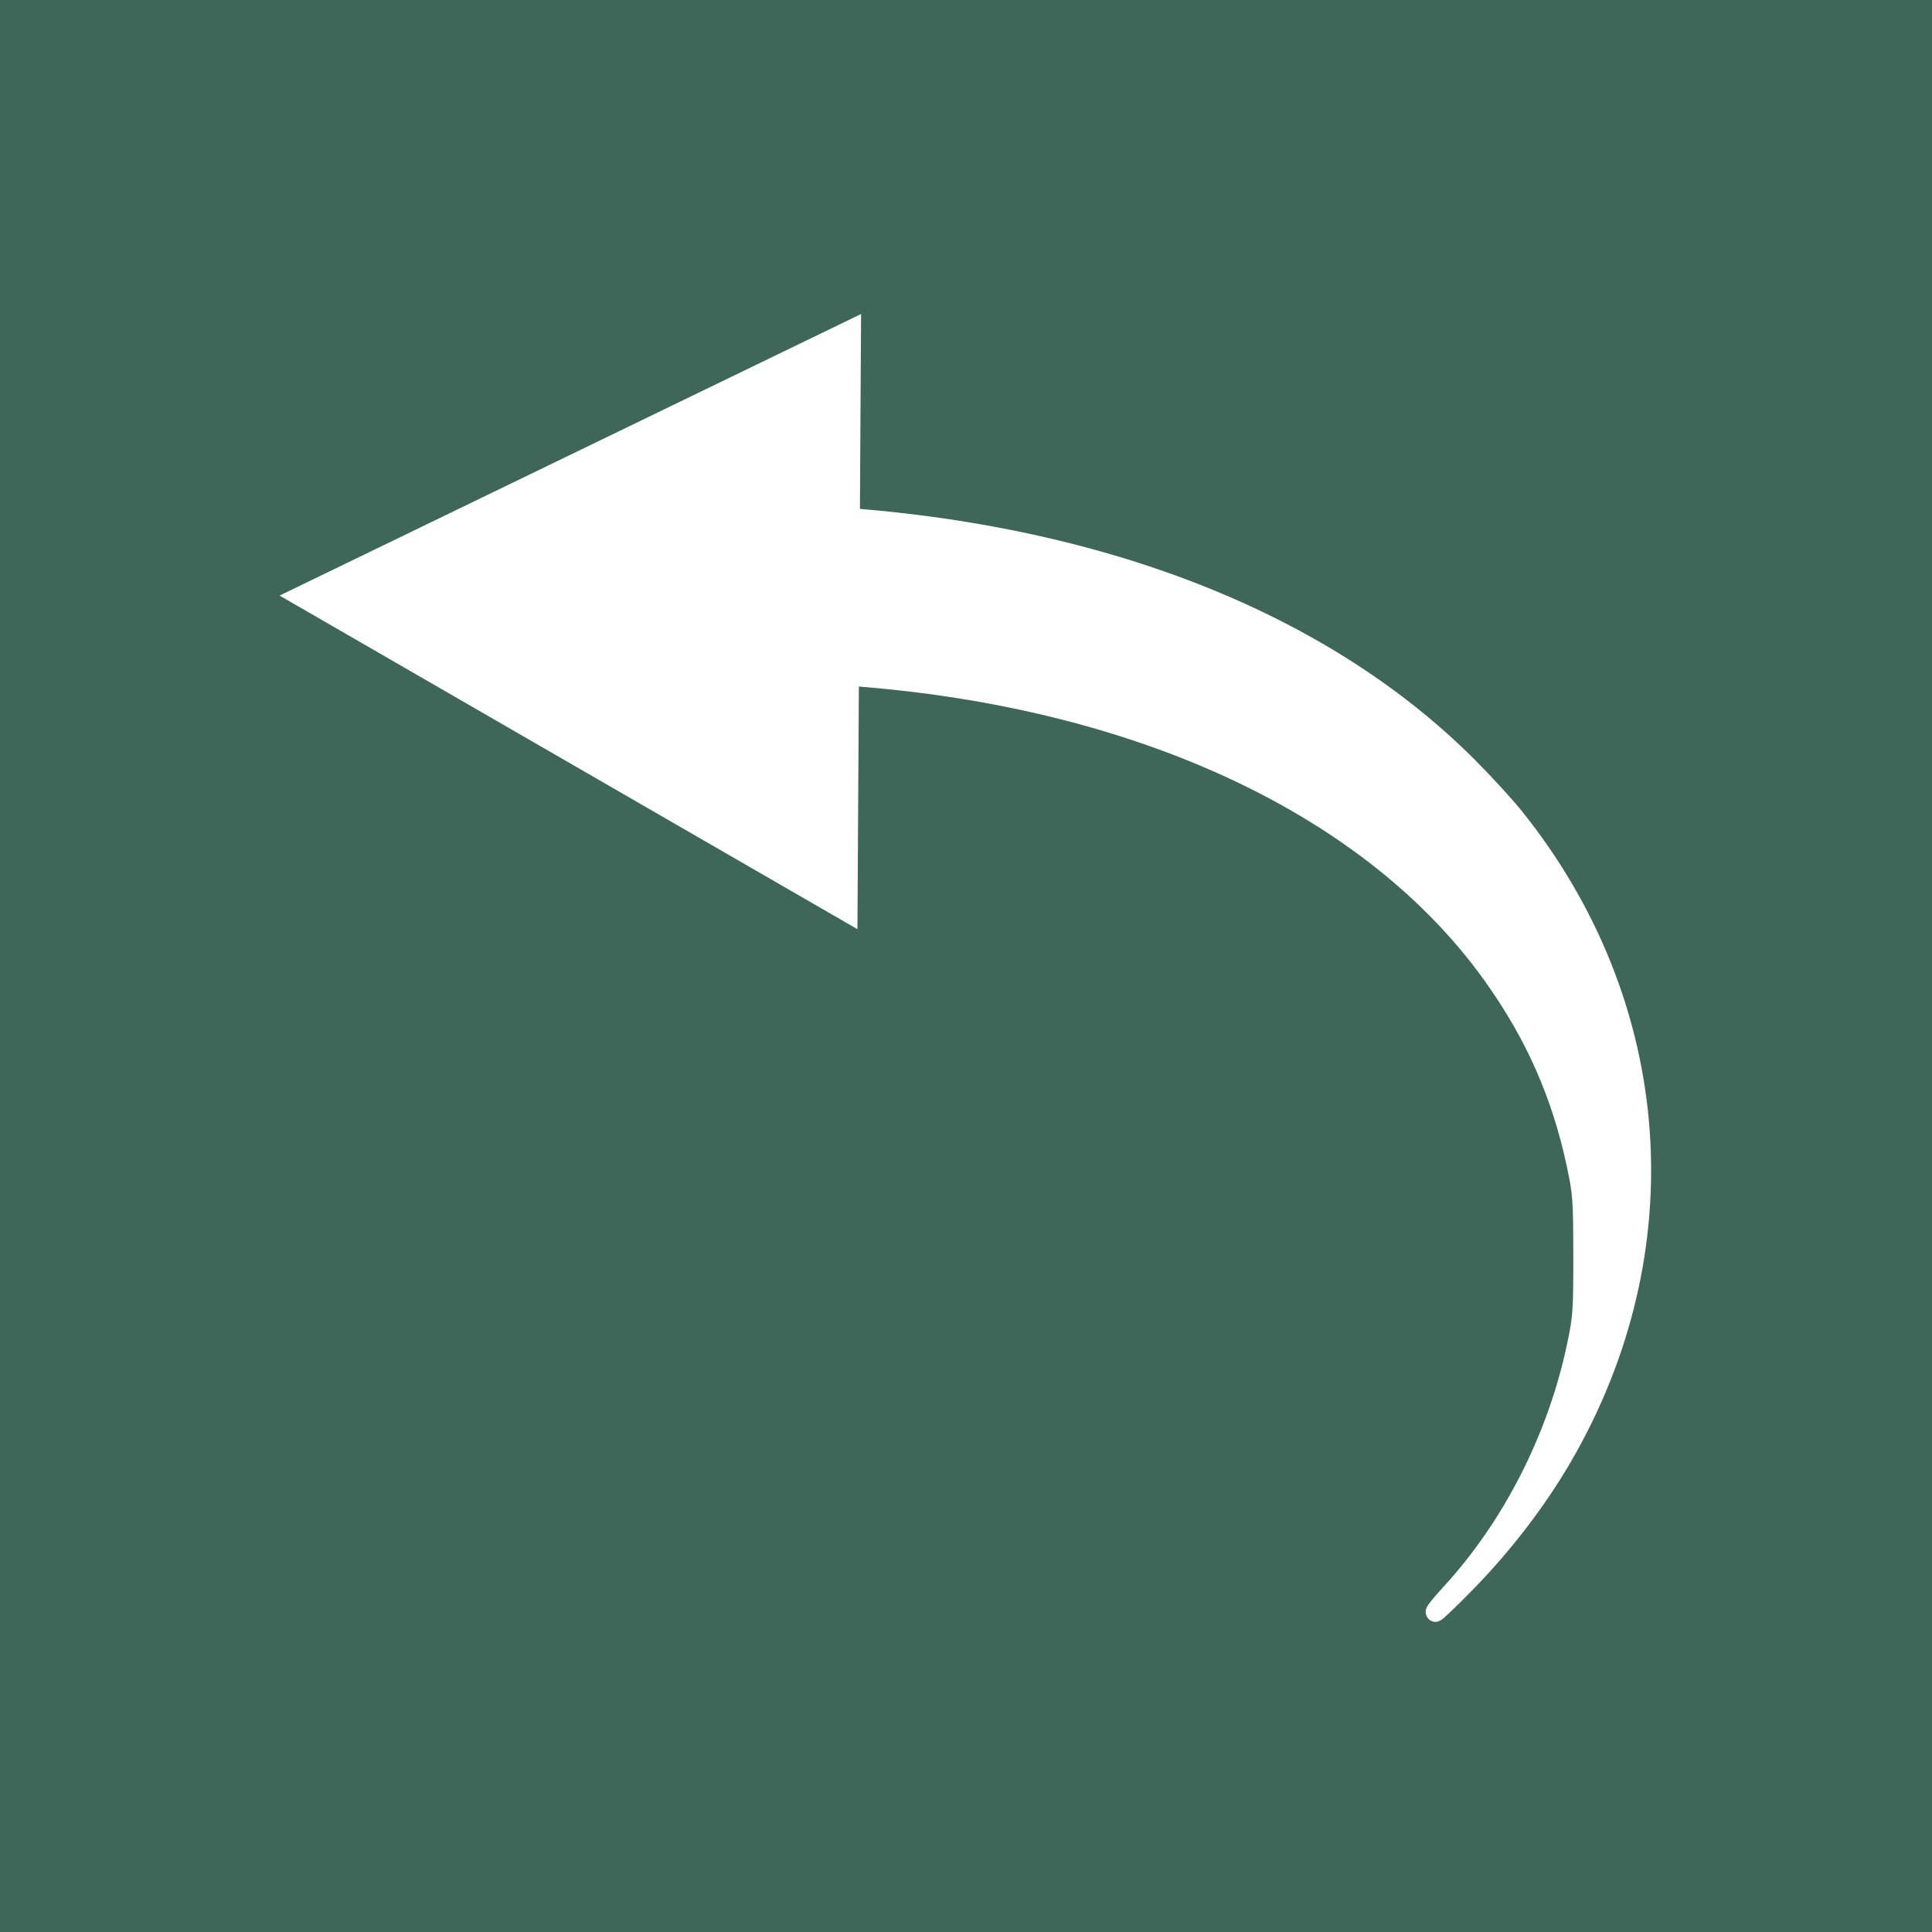
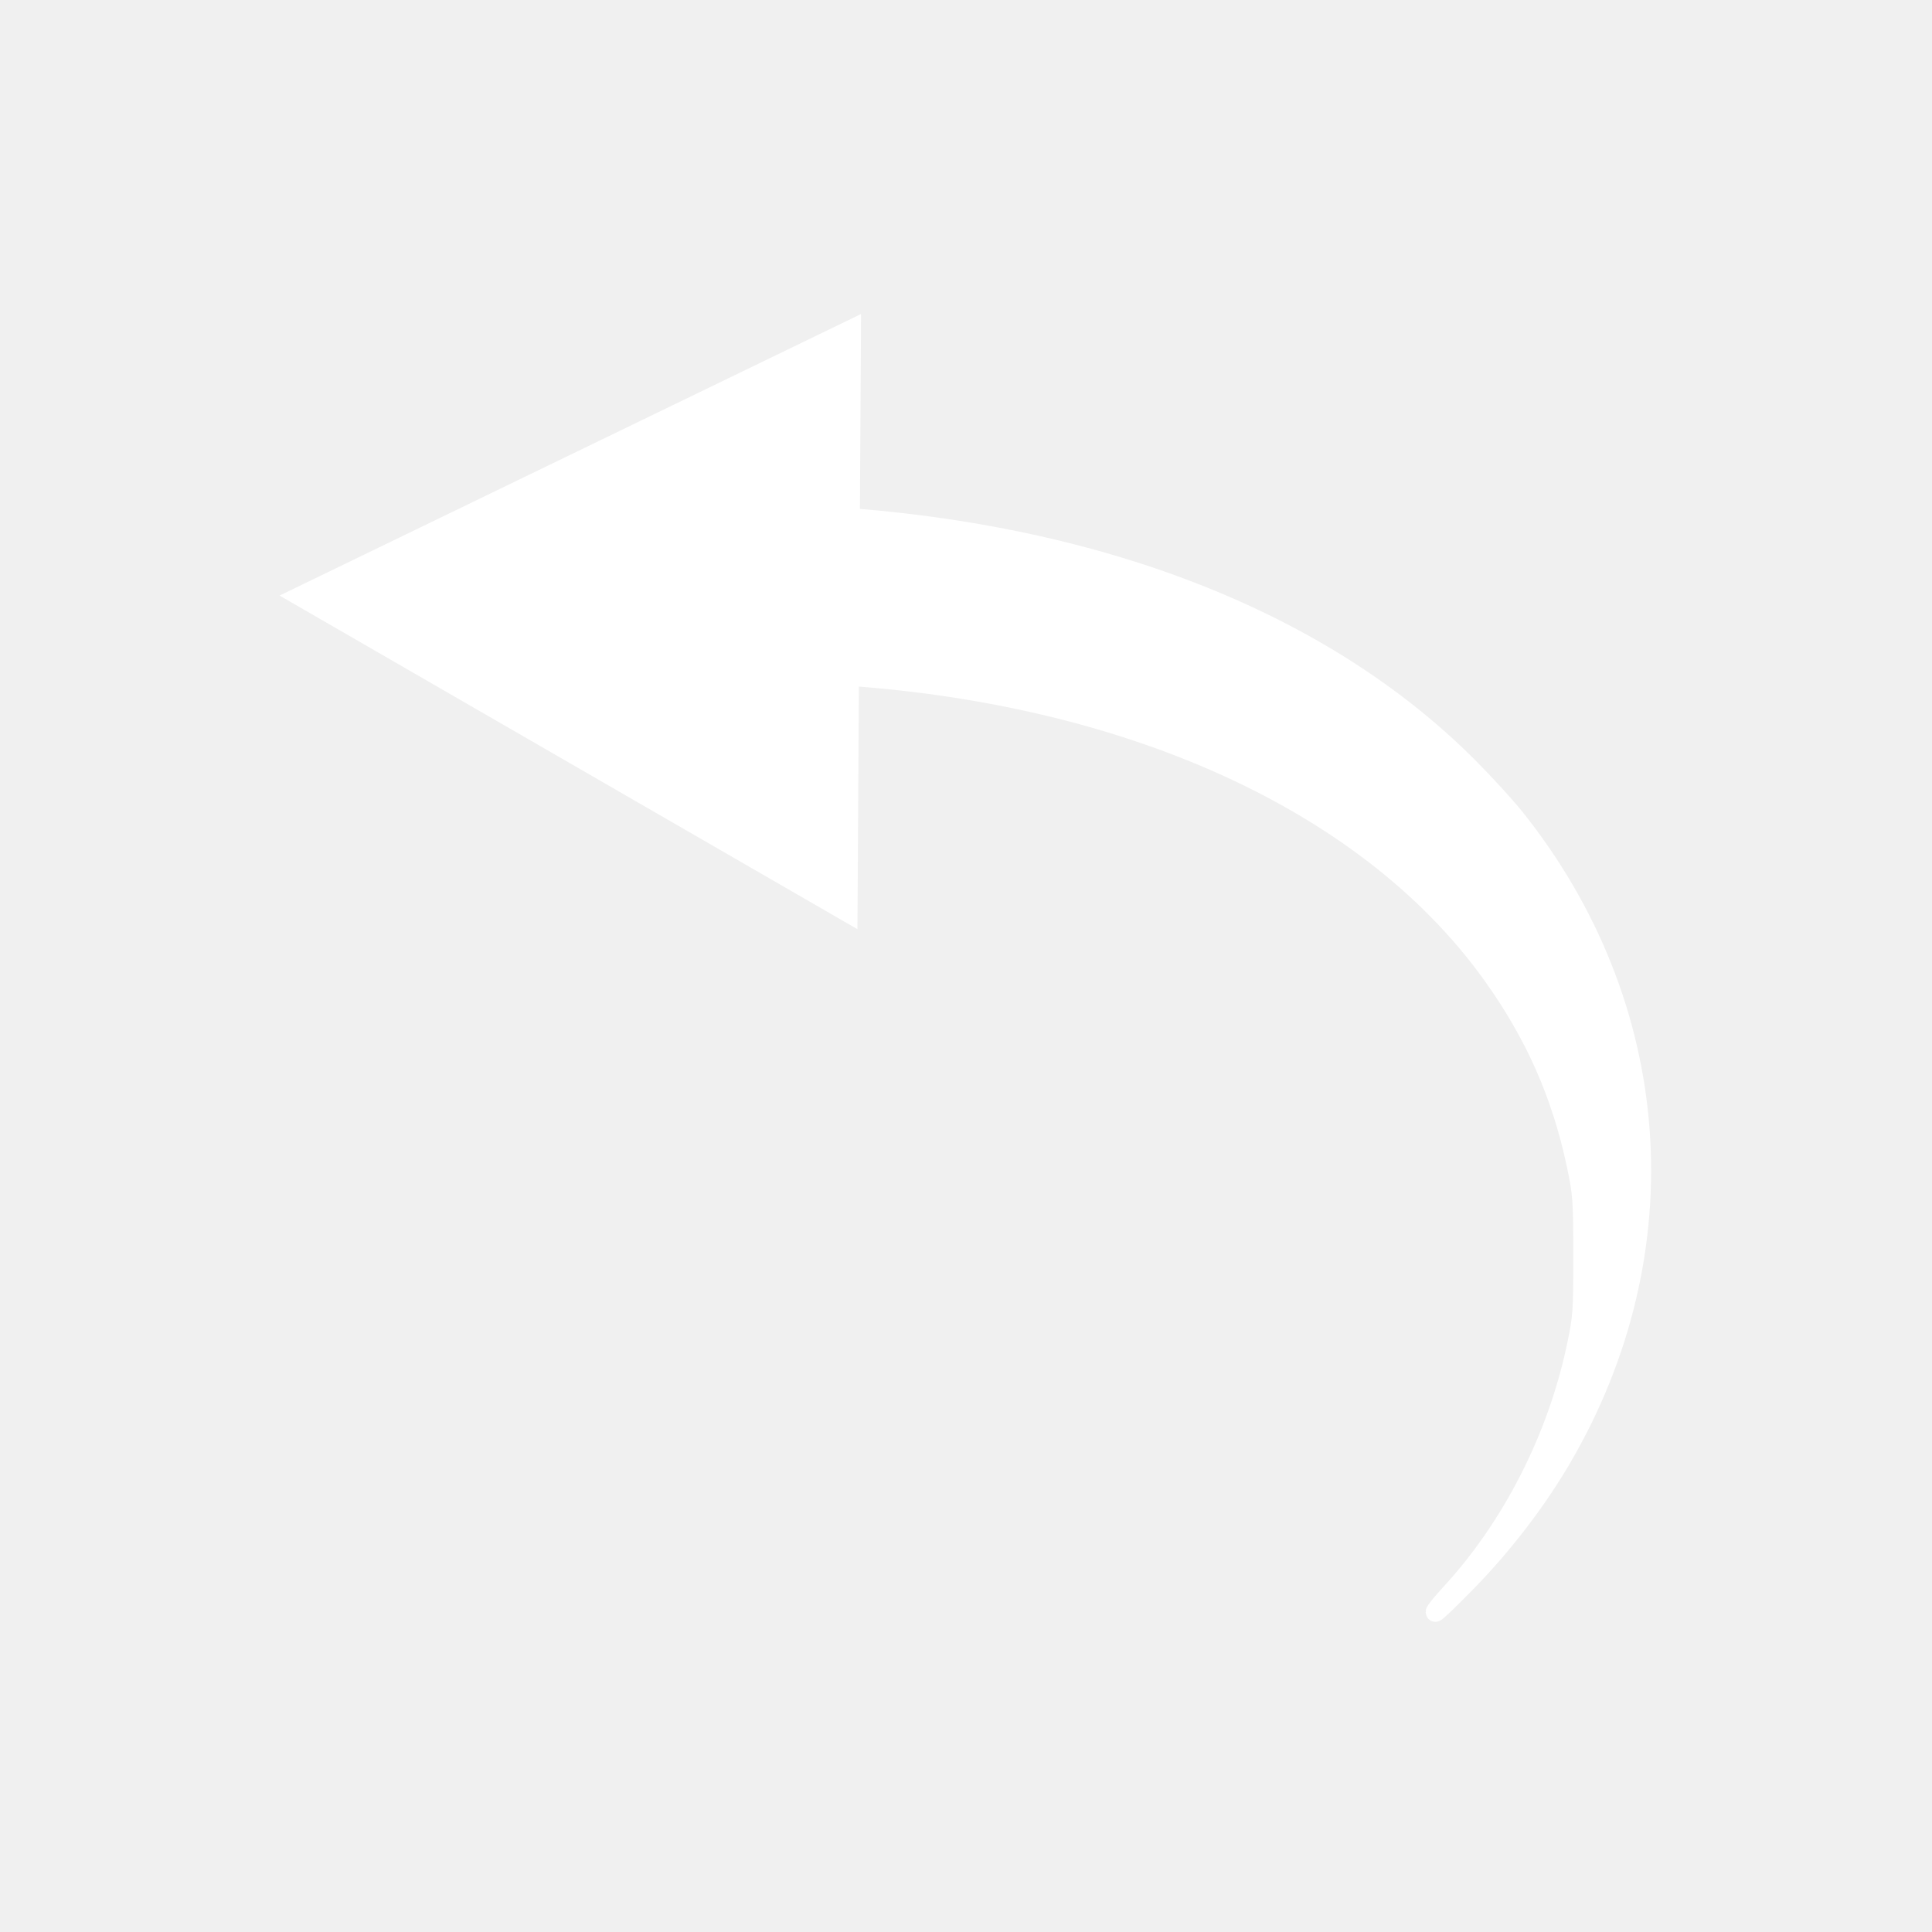
<svg xmlns="http://www.w3.org/2000/svg" width="100" height="100" id="svg4384" version="1.1">
  <defs id="defs4386" />
  <g id="layer1" transform="translate(0,-952.3622)">
-     <rect style="fill:#3e6659;fill-rule:evenodd;stroke:none;stroke-width:1px;stroke-linecap:butt;stroke-linejoin:miter;stroke-opacity:1;fill-opacity:1" id="rect4339" width="111.723" height="103.945" x="-3.359" y="-1.647" transform="translate(0,952.3622)" />
    <g id="g5020" transform="translate(0.447705,6.530645)" style="stroke:#ffffff;stroke-opacity:1;fill:#ffffff;fill-opacity:1">
      <path id="path4422" d="M 43.617,962.885 43.438,993.063 15.091,976.697 z" style="fill:#ffffff;fill-opacity:1;stroke:#ffffff;stroke-width:1px;stroke-linecap:butt;stroke-linejoin:miter;stroke-opacity:1" />
      <path id="path4948" d="m 38.569,980.751 0,-9.107 0,0.536" style="fill:#ffffff;stroke:#ffffff;stroke-width:1px;stroke-linecap:butt;stroke-linejoin:miter;stroke-opacity:1;fill-opacity:1" />
      <path id="path4983" d="m 73.842,1029.275 c -0.003,-0.059 0.345,-0.487 0.773,-0.951 3.172,-3.439 5.515,-8.02 6.523,-12.754 0.329,-1.547 0.35,-1.835 0.348,-4.752 -0.002,-2.885 -0.027,-3.218 -0.344,-4.707 -0.776,-3.647 -2.149,-6.747 -4.35,-9.822 C 70.171,987.038 57.075,981.31 41.157,980.701 l -2.12,-0.081 0,-4.117 0,-4.117 1.93,0.087 c 14.675,0.659 26.783,5.229 34.587,13.056 0.84,0.842 1.914,2.016 2.389,2.608 7.779,9.718 8.72,22.415 2.457,33.152 -1.298,2.225 -3.032,4.487 -4.934,6.435 -0.891,0.912 -1.621,1.611 -1.624,1.552 z" style="fill:#ffffff;fill-opacity:1;fill-rule:nonzero;stroke:#ffffff;stroke-opacity:1" />
    </g>
  </g>
</svg>
